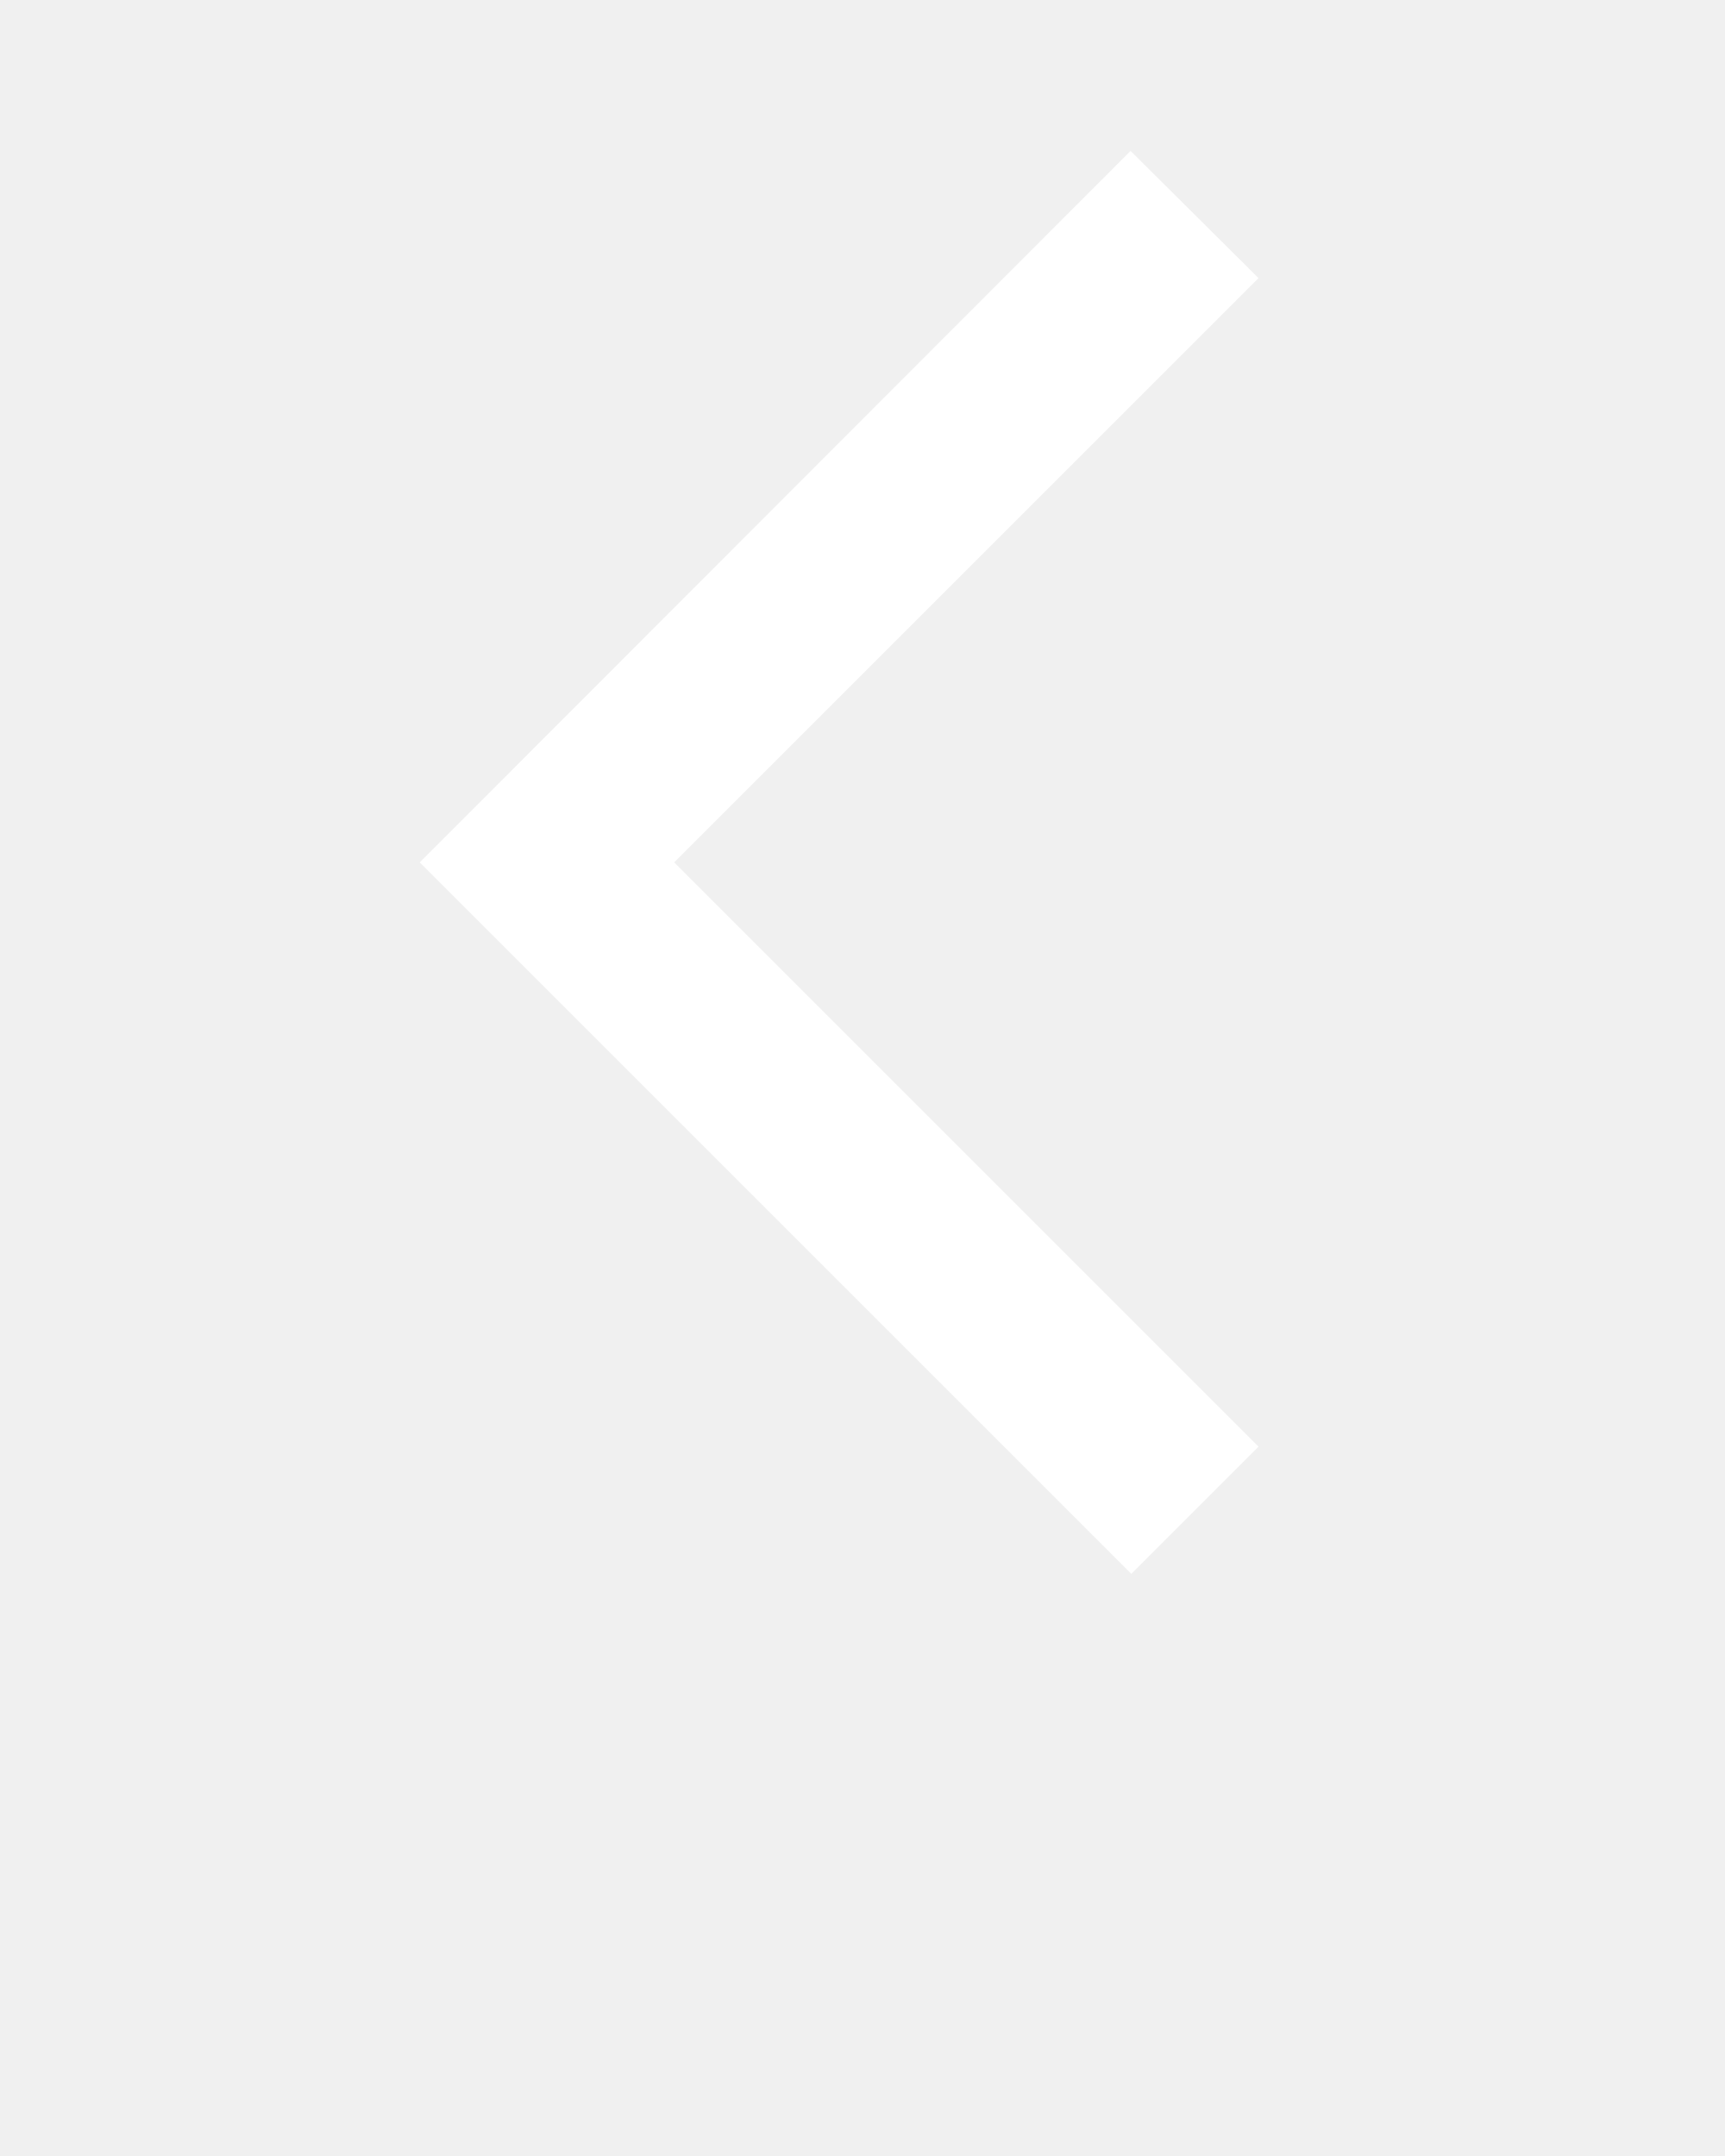
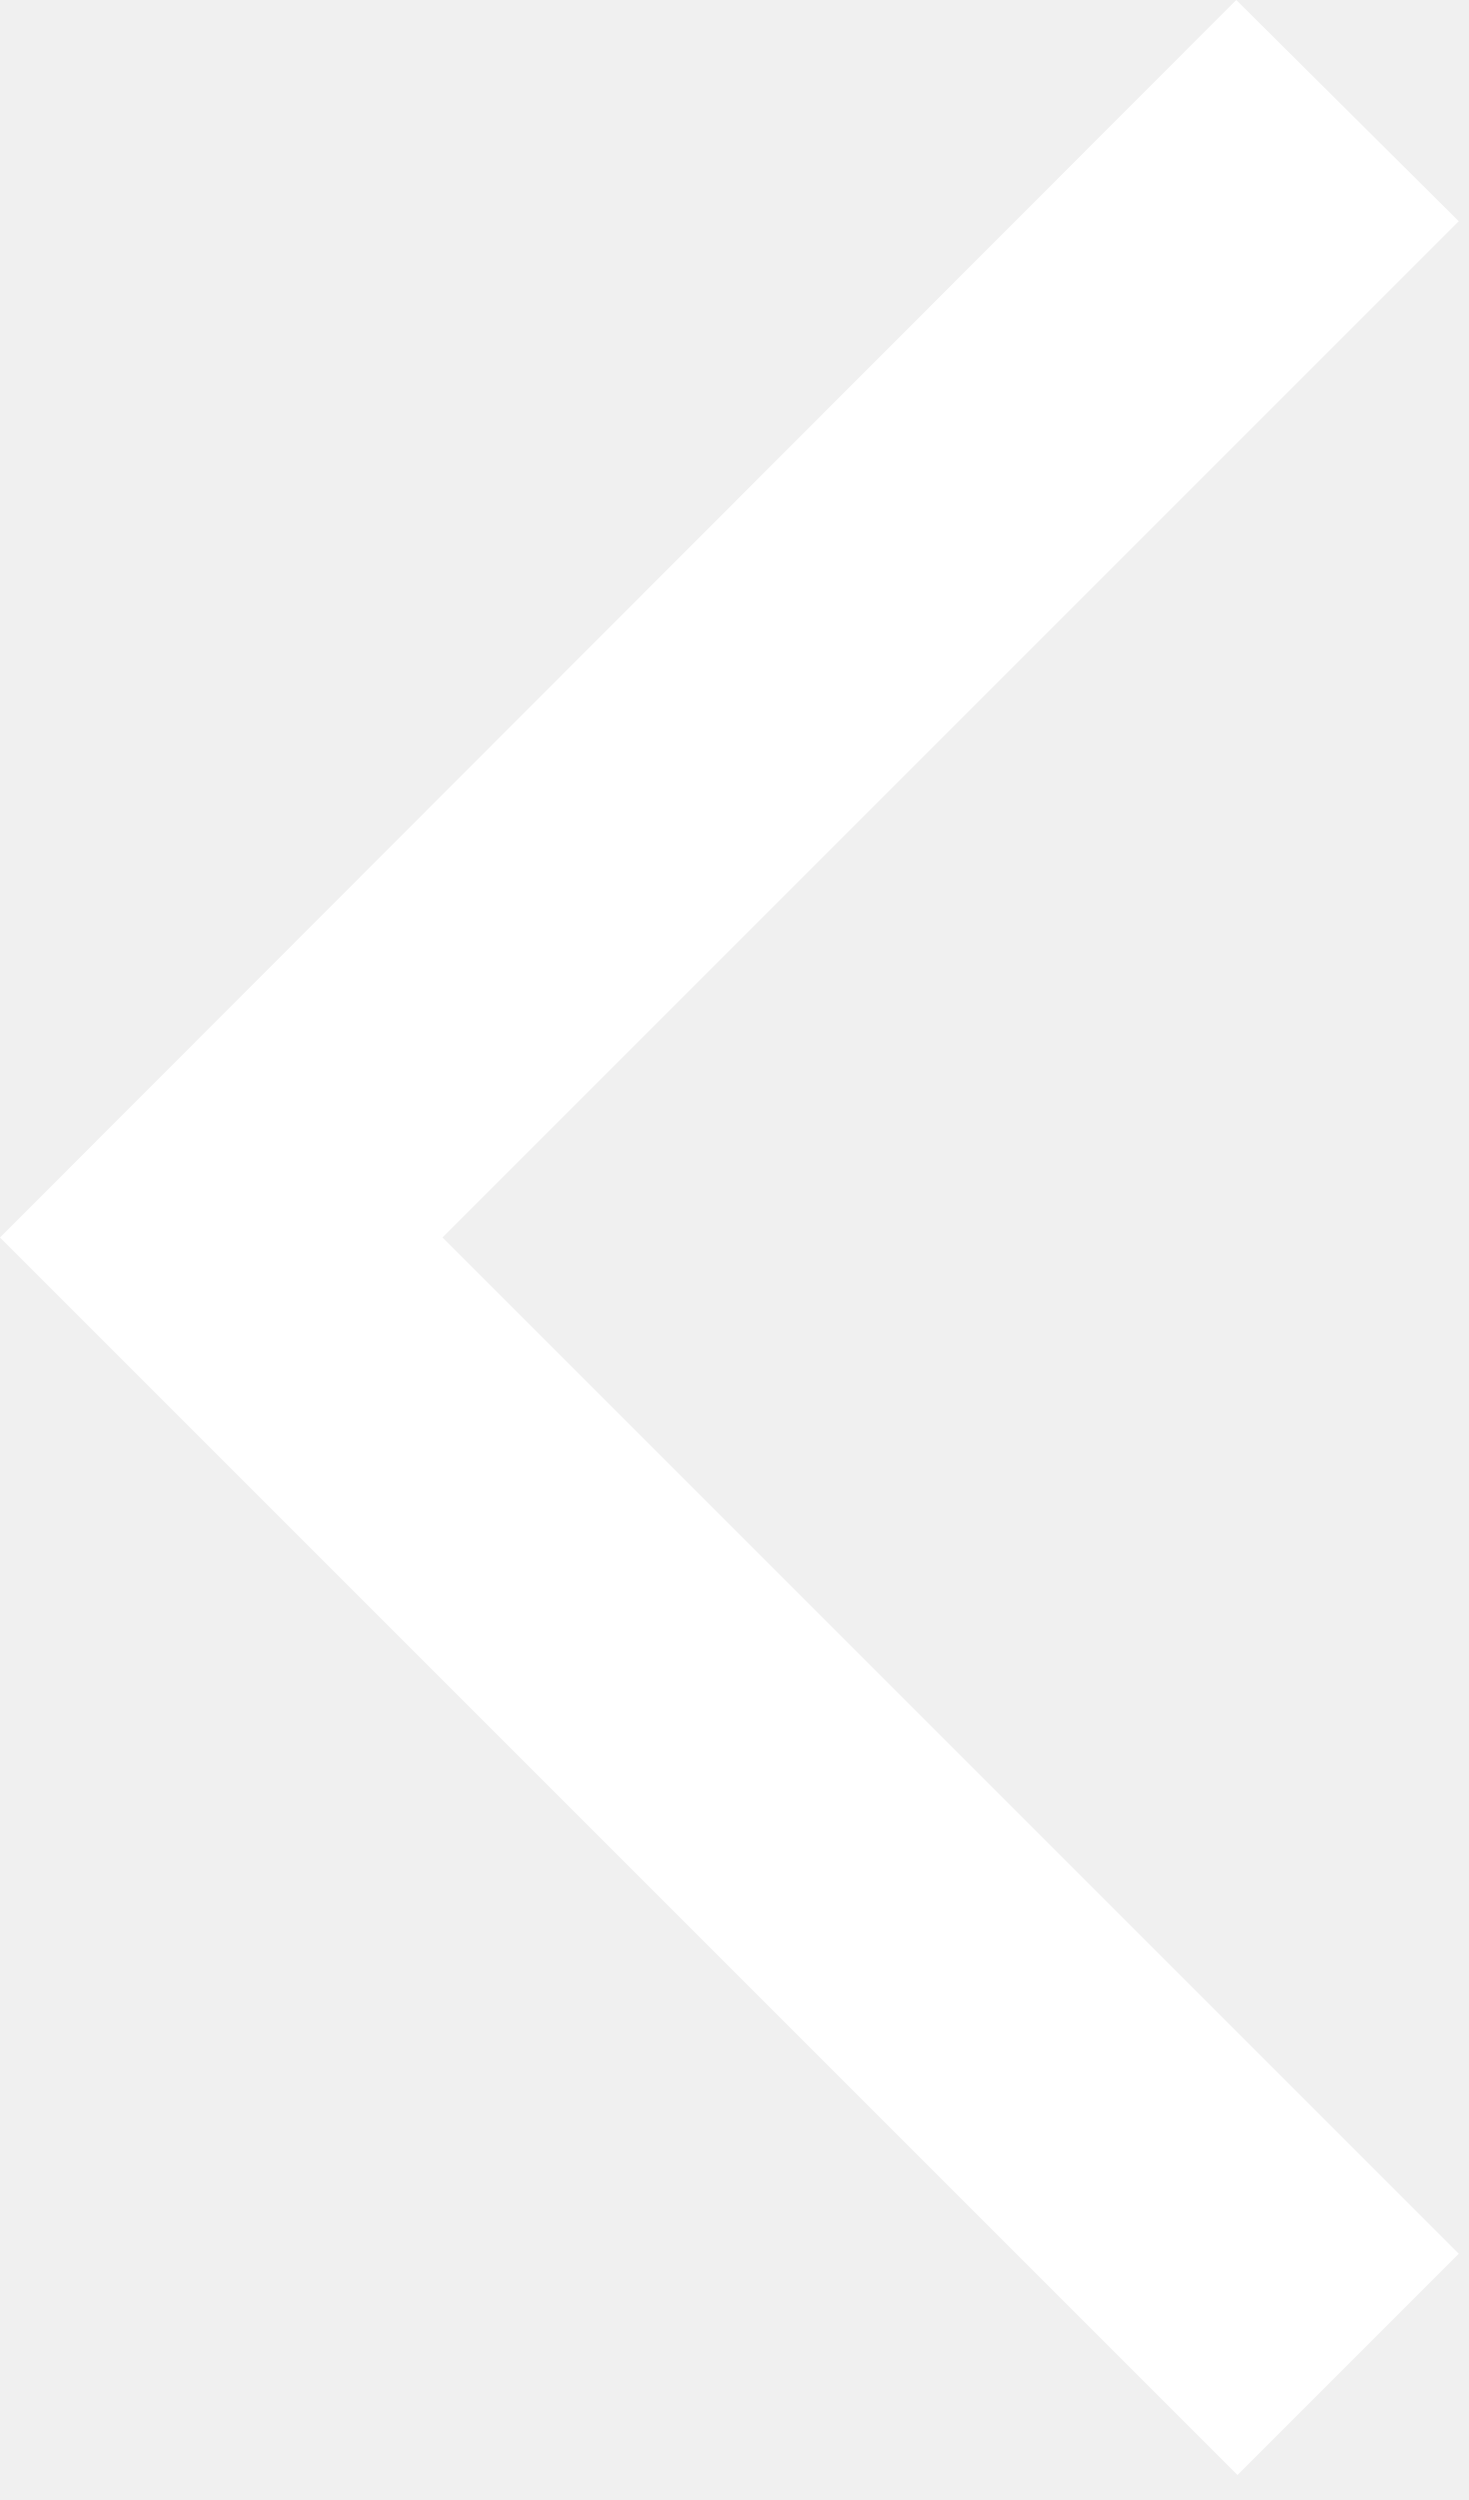
- <svg xmlns="http://www.w3.org/2000/svg" width="96" height="120" viewBox="0 0 96 120" fill="none">
-   <g clip-path="url(#clip0_508245_94)">
-     <path d="M70.04 15.48L62.92 8.4L23.36 48L62.96 87.6L70.04 80.52L37.52 48L70.04 15.48Z" fill="white" />
-   </g>
-   <defs>
-     <clipPath id="clip0_508245_94">
-       <rect width="96" height="119.64" fill="white" />
-     </clipPath>
-   </defs>
+ <svg xmlns="http://www.w3.org/2000/svg" width="47" height="80" viewBox="0 0 47 80" fill="none">
+   <path d="M46.68 7.08L39.56 0L0 39.6L39.6 79.2L46.68 72.12L14.16 39.6L46.68 7.08Z" fill="white" />
</svg>
